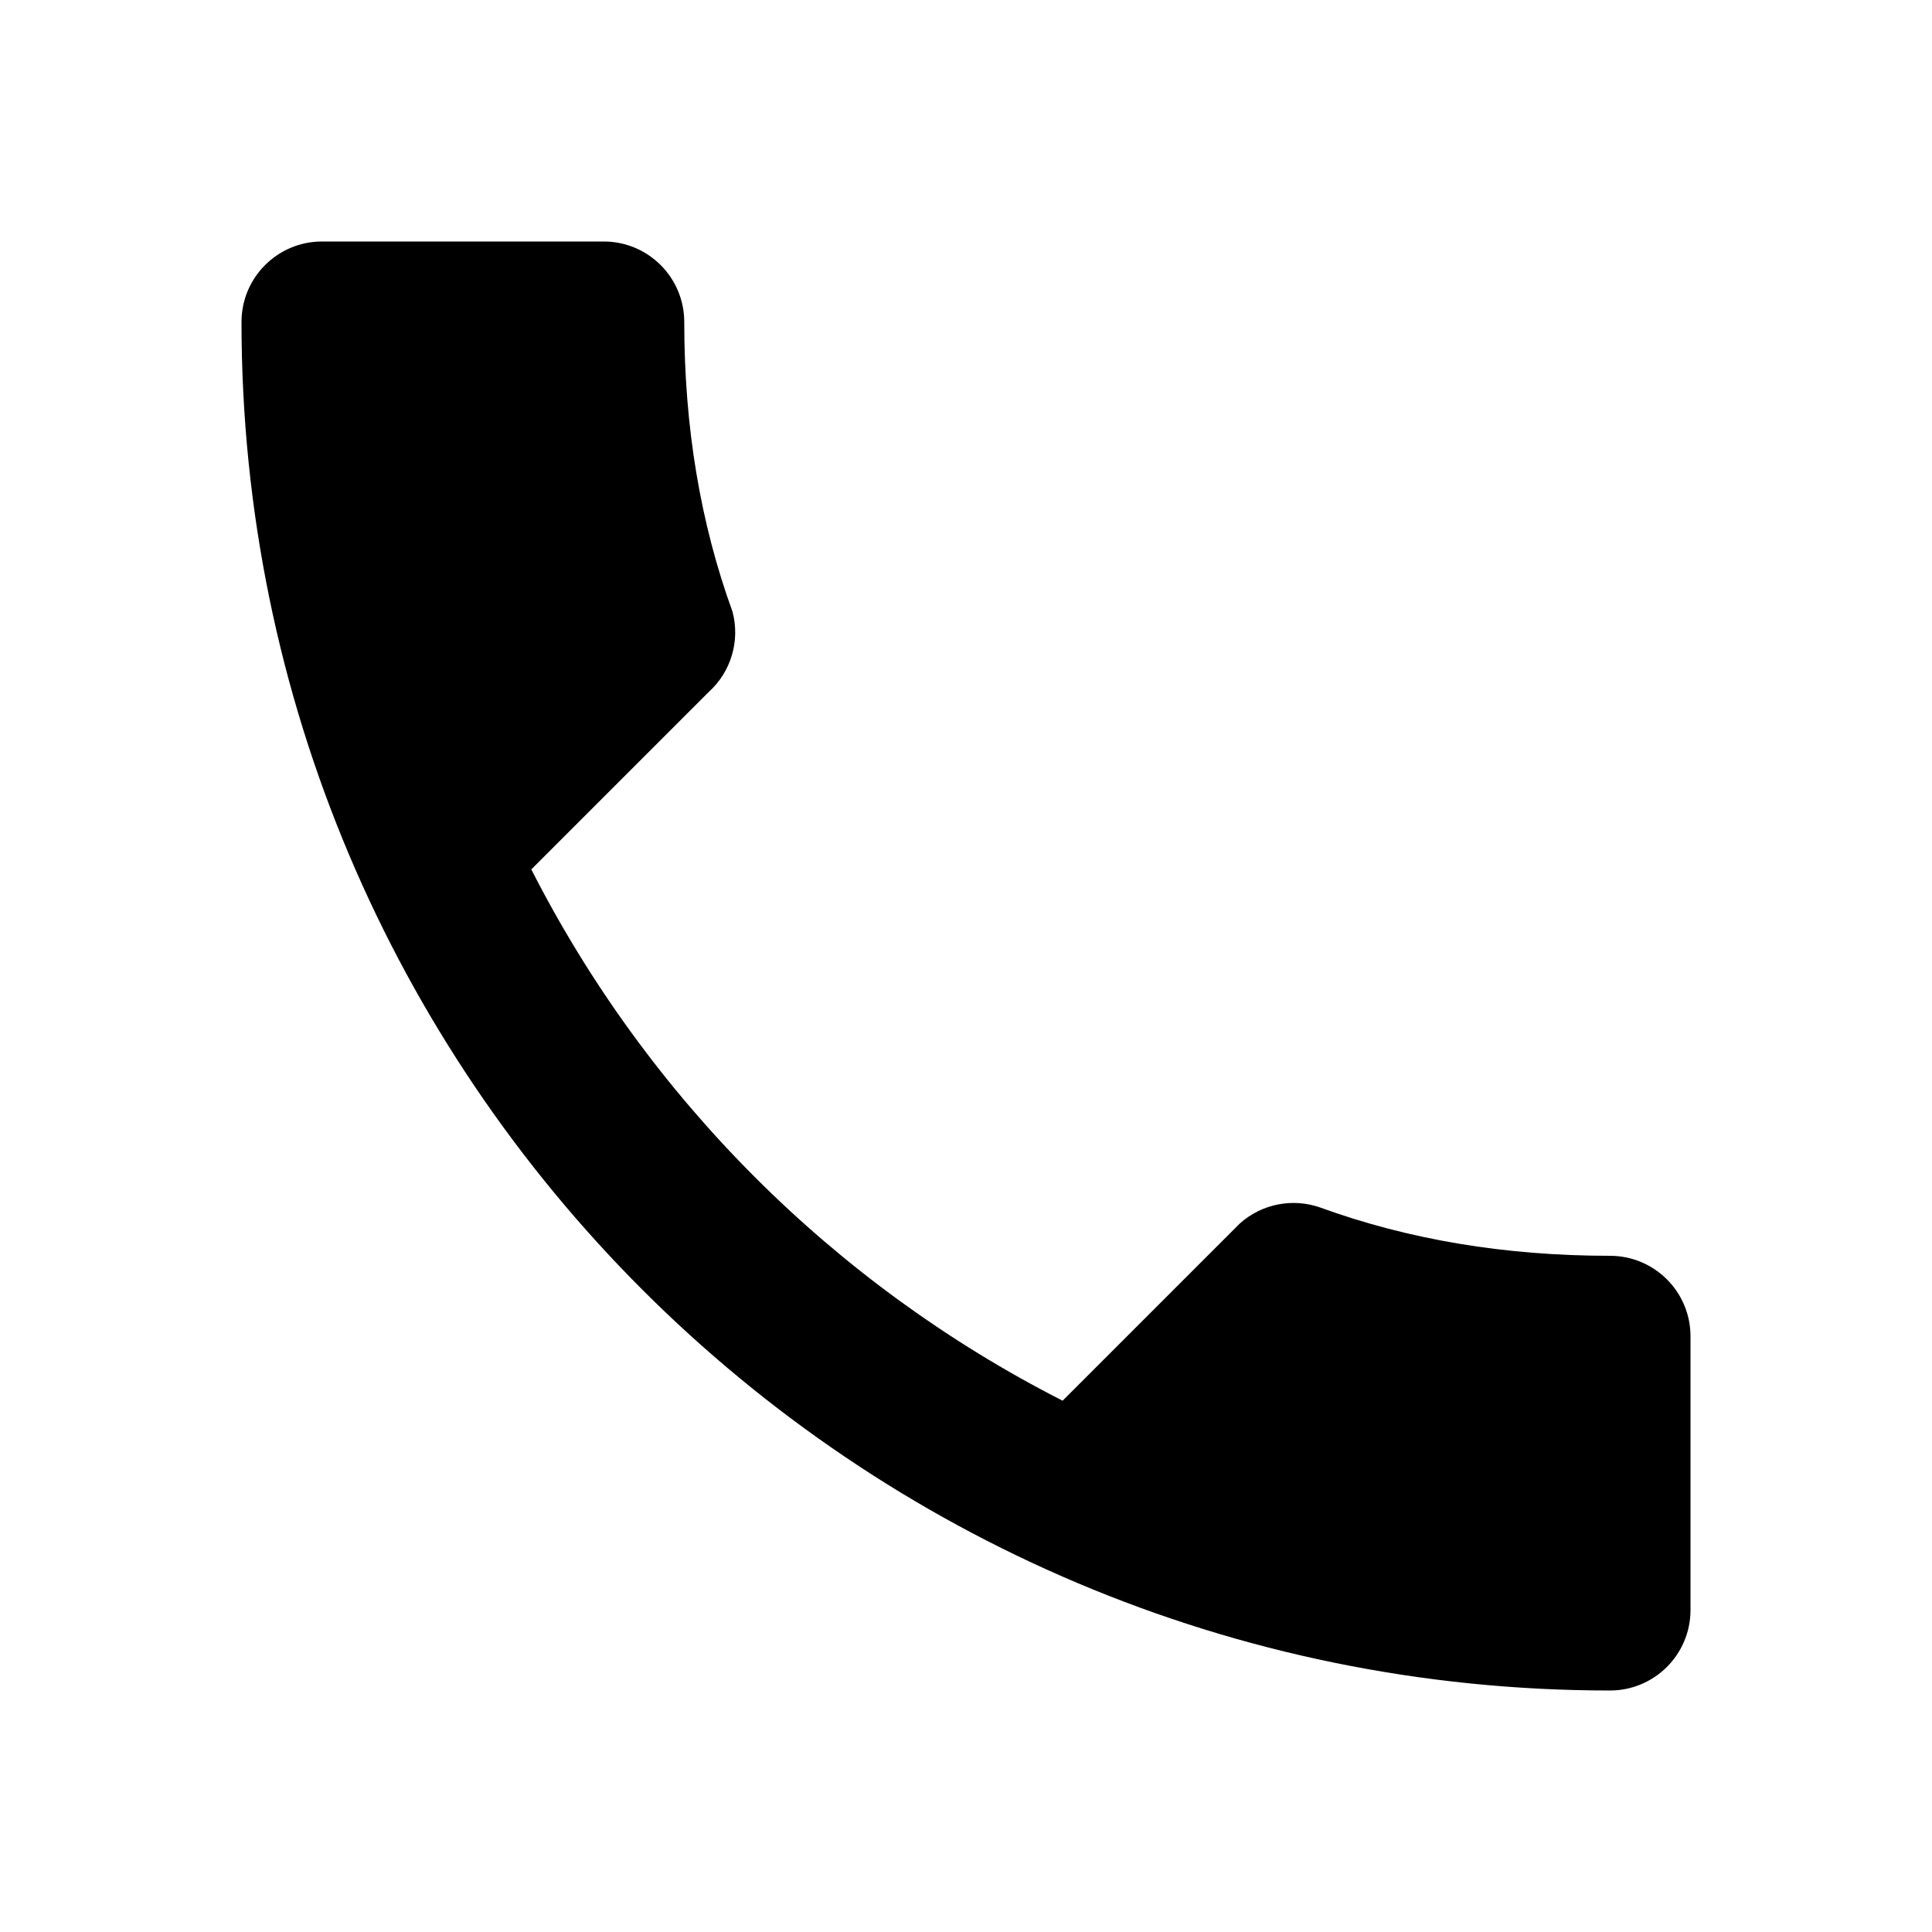
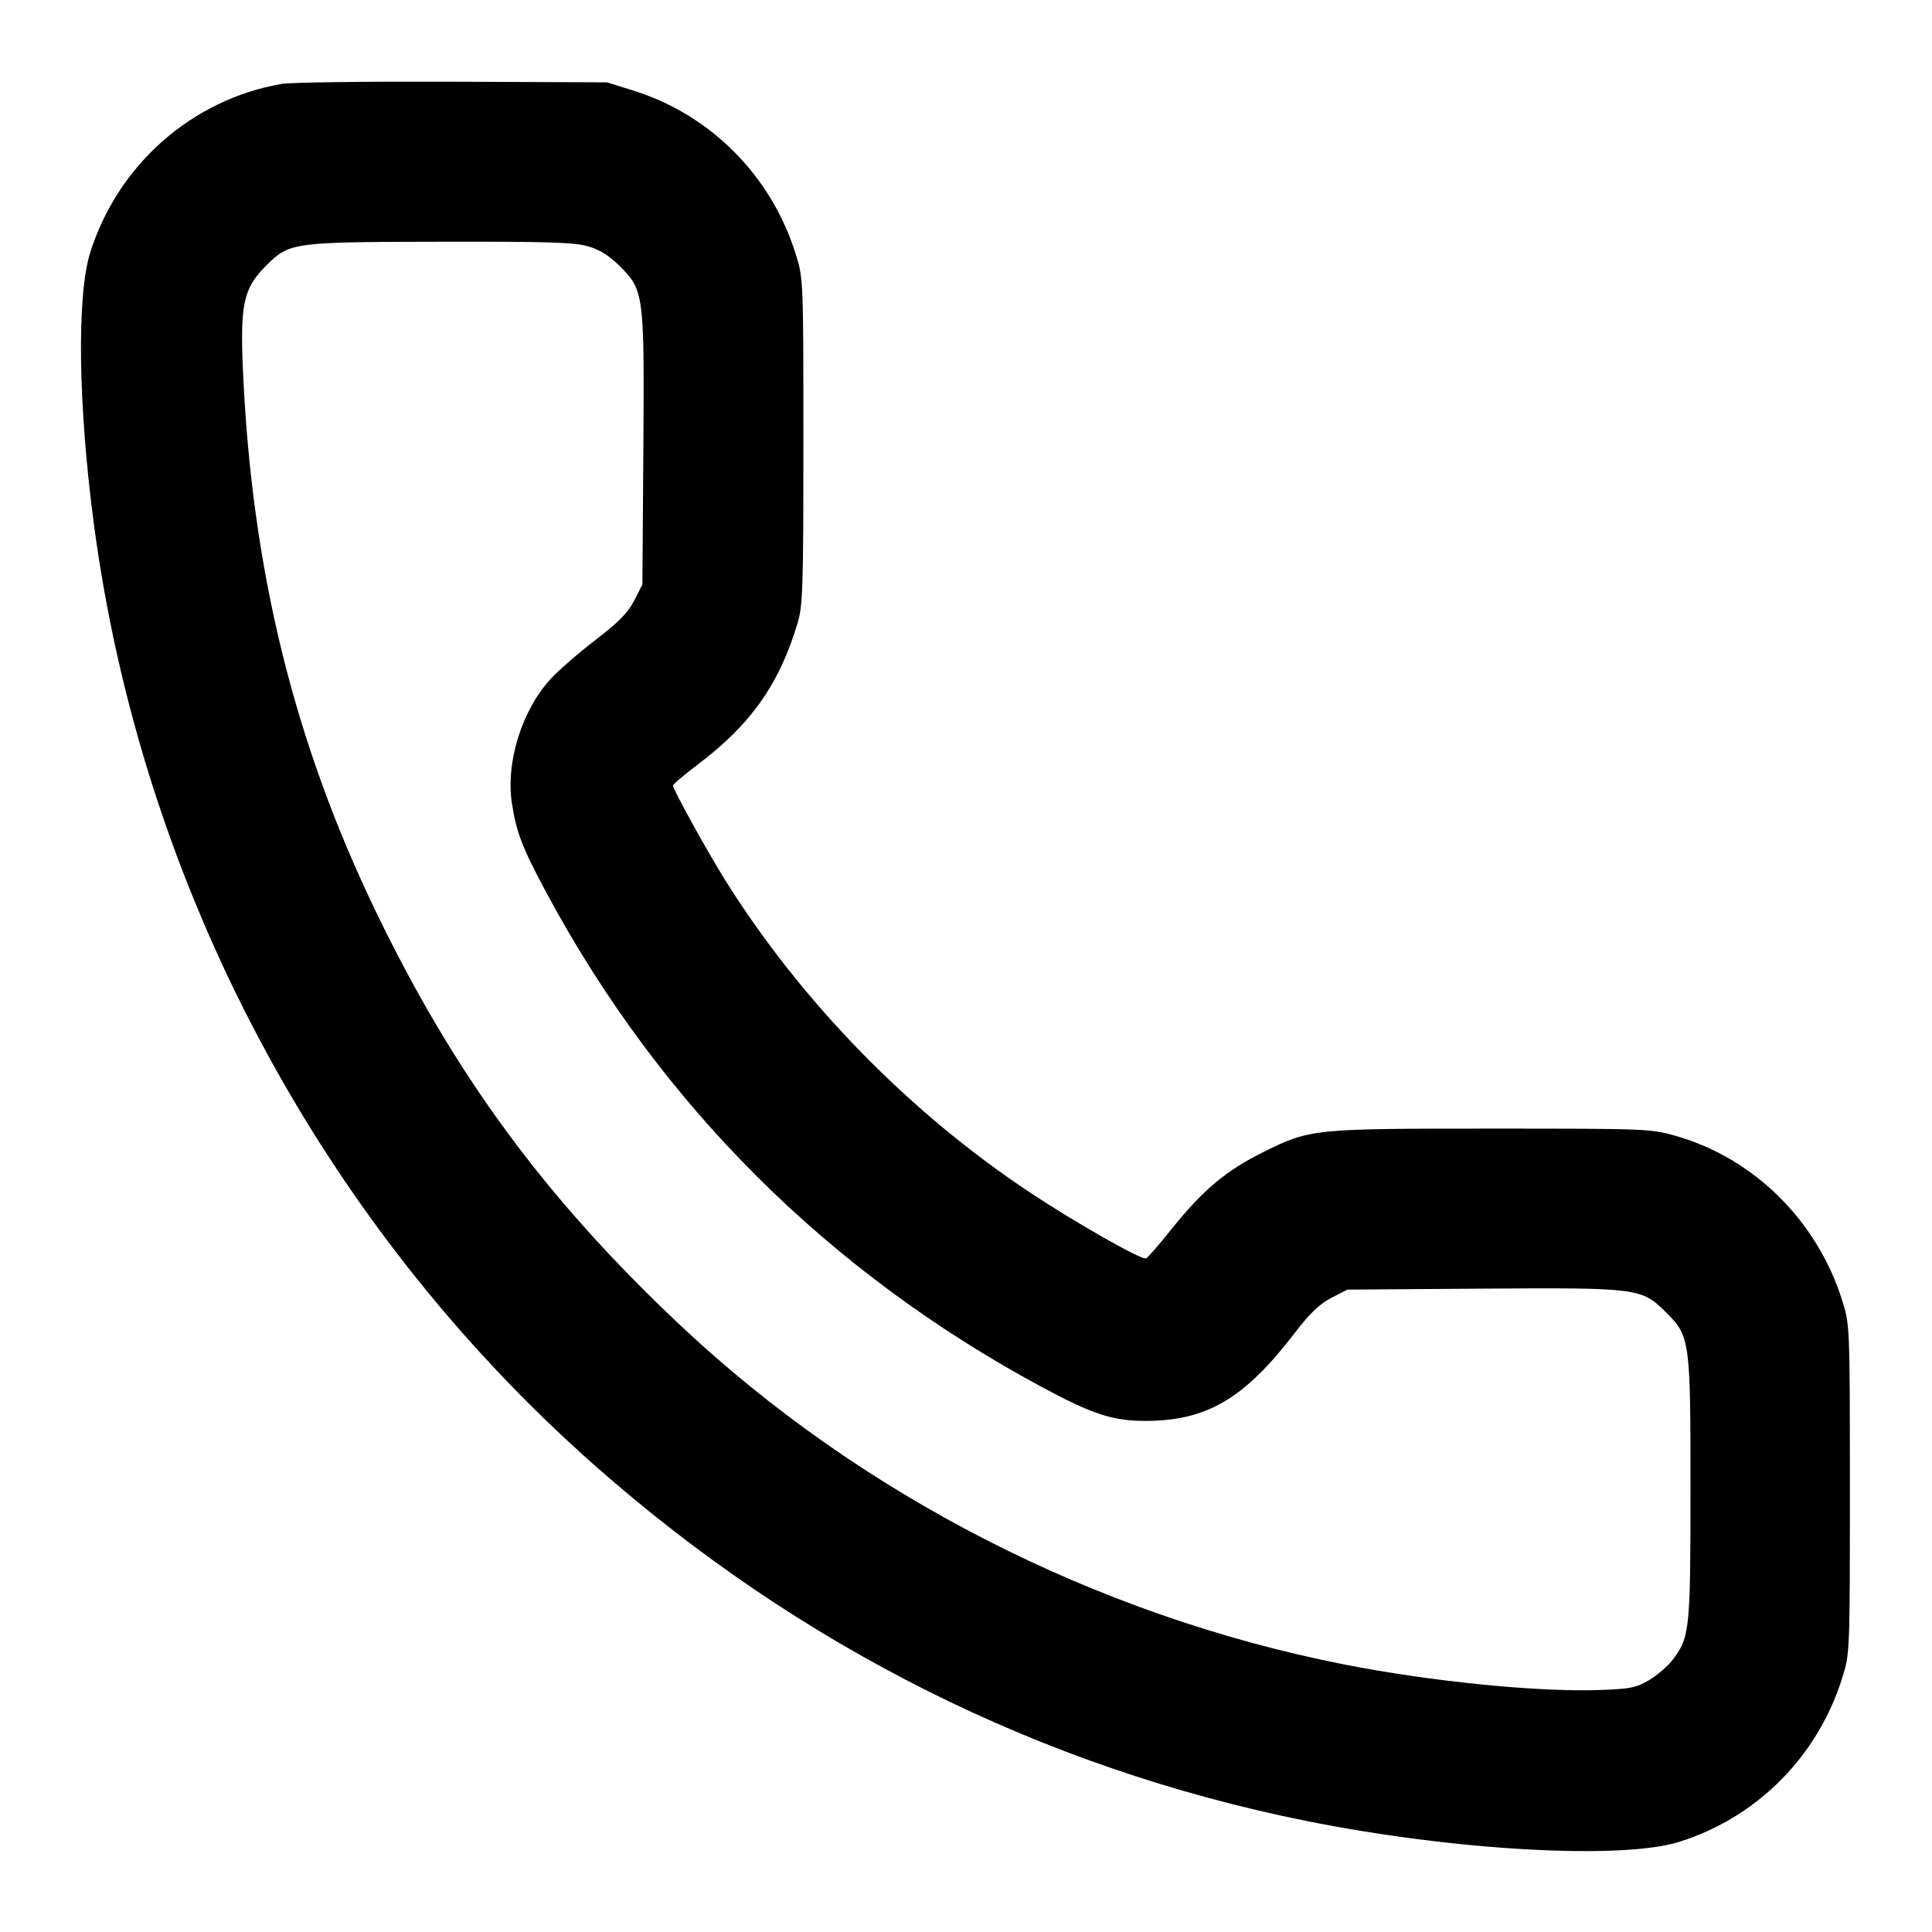
- <svg xmlns="http://www.w3.org/2000/svg" viewBox="0 0 24 24">
-   <path fill="#000000" d="M6.6 10.8a15.1 15.1 0 0 0 6.6 6.6l2.2-2.2a1 1 0 0 1 1-.2c1.1.4 2.3.6 3.6.6a1 1 0 0 1 1 1V20a1 1 0 0 1-1 1A17 17 0 0 1 3 4a1 1 0 0 1 1-1h3.5a1 1 0 0 1 1 1c0 1.3.2 2.5.6 3.6a1 1 0 0 1-.3 1z" />
+ <svg xmlns="http://www.w3.org/2000/svg" width="24" height="24" viewBox="0 0 24 24">
+   <path fill="#000000" fill-rule="evenodd" d="M3.499 1.042 C 2.383 1.236,1.463 2.047,1.120 3.140 C 0.953 3.672,0.971 5.029,1.164 6.494 C 1.758 11.001,3.985 15.194,7.380 18.197 C 9.934 20.456,12.932 21.956,16.220 22.619 C 18.056 22.989,20.138 23.106,20.860 22.880 C 21.828 22.576,22.581 21.818,22.886 20.840 C 22.979 20.542,22.980 20.527,22.980 18.500 C 22.980 16.473,22.979 16.458,22.886 16.160 C 22.577 15.169,21.792 14.390,20.822 14.112 C 20.505 14.022,20.467 14.020,18.520 14.020 C 16.309 14.020,16.275 14.024,15.700 14.308 C 15.228 14.542,14.942 14.783,14.546 15.277 C 14.396 15.466,14.256 15.626,14.236 15.633 C 14.180 15.654,13.355 15.186,12.800 14.817 C 11.298 13.821,9.959 12.450,9.012 10.939 C 8.794 10.591,8.360 9.806,8.360 9.759 C 8.360 9.743,8.494 9.629,8.658 9.505 C 9.325 9.003,9.680 8.502,9.908 7.740 C 9.973 7.523,9.980 7.307,9.980 5.480 C 9.980 3.474,9.979 3.458,9.886 3.160 C 9.581 2.181,8.827 1.424,7.861 1.123 L 7.540 1.023 5.620 1.015 C 4.564 1.011,3.609 1.023,3.499 1.042 M7.310 3.061 C 7.452 3.103,7.571 3.178,7.697 3.304 C 8.000 3.607,8.005 3.644,7.992 5.587 L 7.980 7.262 7.878 7.461 C 7.800 7.612,7.686 7.728,7.398 7.949 C 7.190 8.109,6.941 8.325,6.844 8.430 C 6.485 8.817,6.281 9.467,6.359 9.977 C 6.416 10.345,6.484 10.522,6.787 11.088 C 8.196 13.713,10.278 15.793,12.927 17.222 C 13.564 17.566,13.817 17.650,14.220 17.651 C 14.986 17.653,15.456 17.378,16.081 16.562 C 16.274 16.311,16.391 16.199,16.539 16.122 L 16.738 16.020 18.413 16.008 C 20.356 15.995,20.393 16.000,20.696 16.303 C 20.994 16.600,21.000 16.643,21.000 18.501 C 21.000 20.246,20.990 20.341,20.779 20.618 C 20.718 20.698,20.585 20.812,20.484 20.872 C 20.321 20.967,20.250 20.981,19.867 20.994 C 19.096 21.021,17.769 20.887,16.700 20.677 C 13.609 20.067,10.684 18.570,8.437 16.450 C 6.772 14.879,5.654 13.360,4.677 11.340 C 3.652 9.221,3.124 7.069,3.017 4.578 C 2.983 3.775,3.027 3.580,3.303 3.303 C 3.597 3.010,3.622 3.006,5.483 3.003 C 6.825 3.000,7.141 3.011,7.310 3.061" />
</svg>
